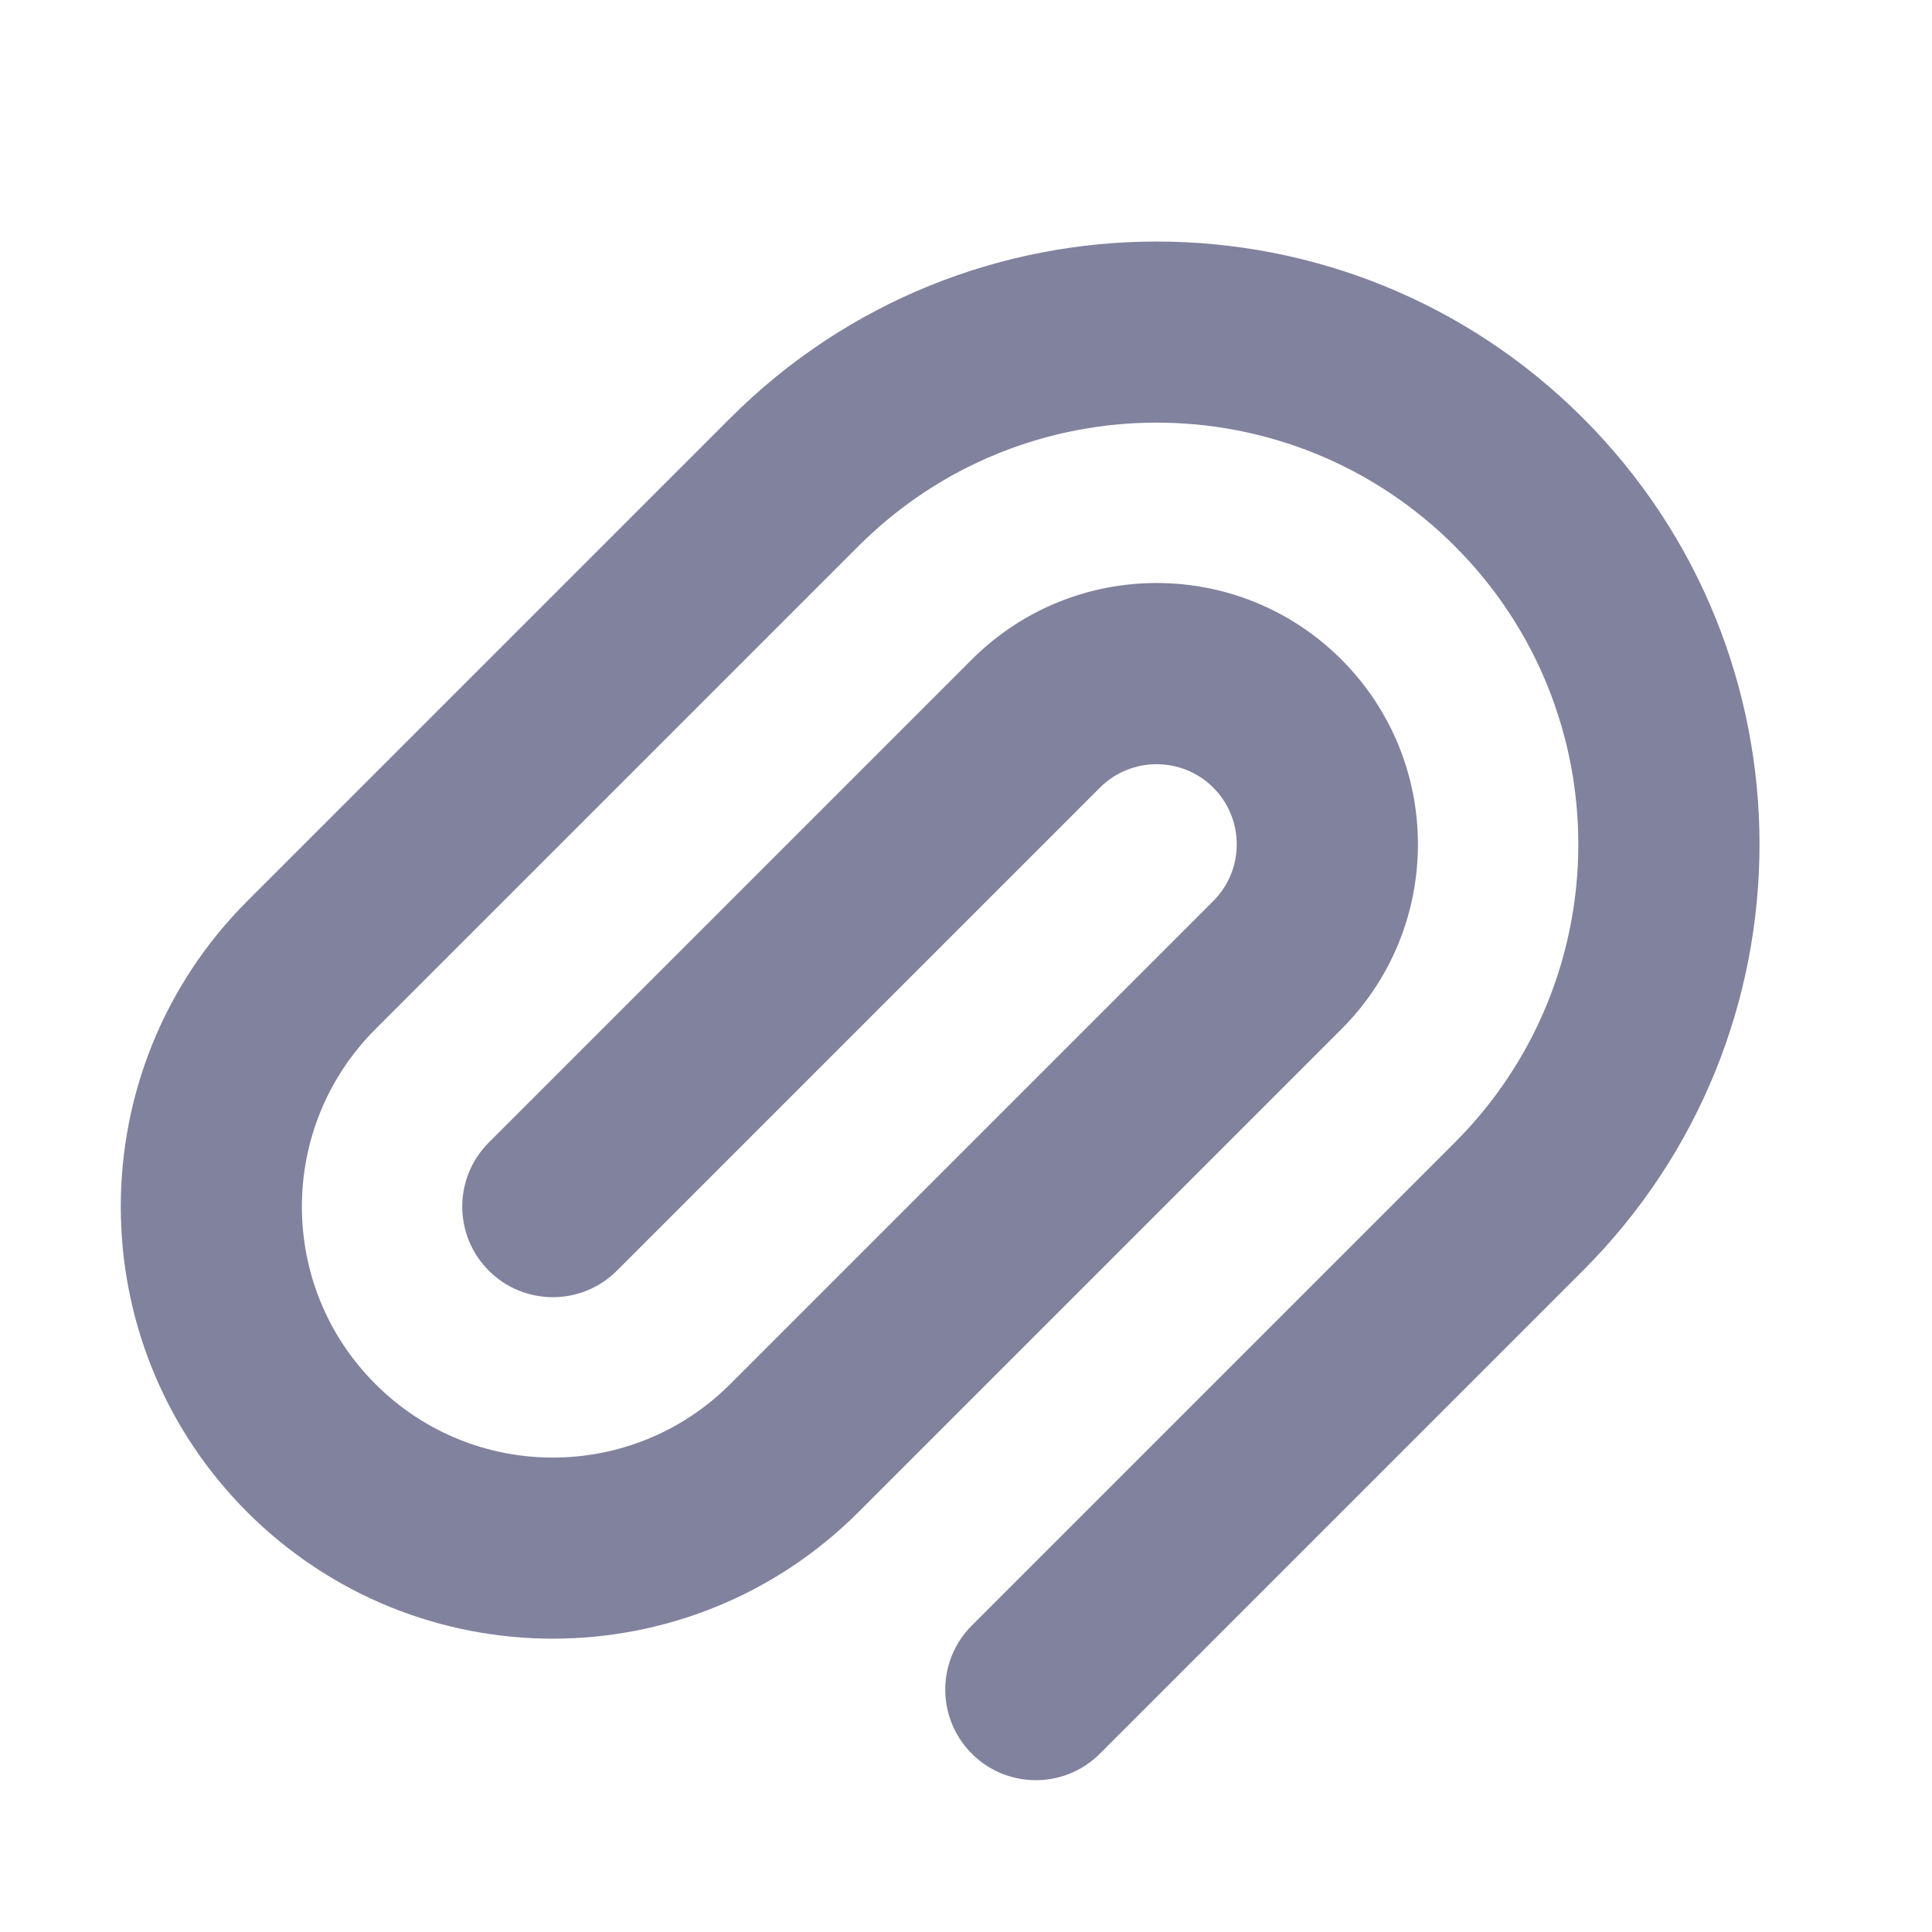
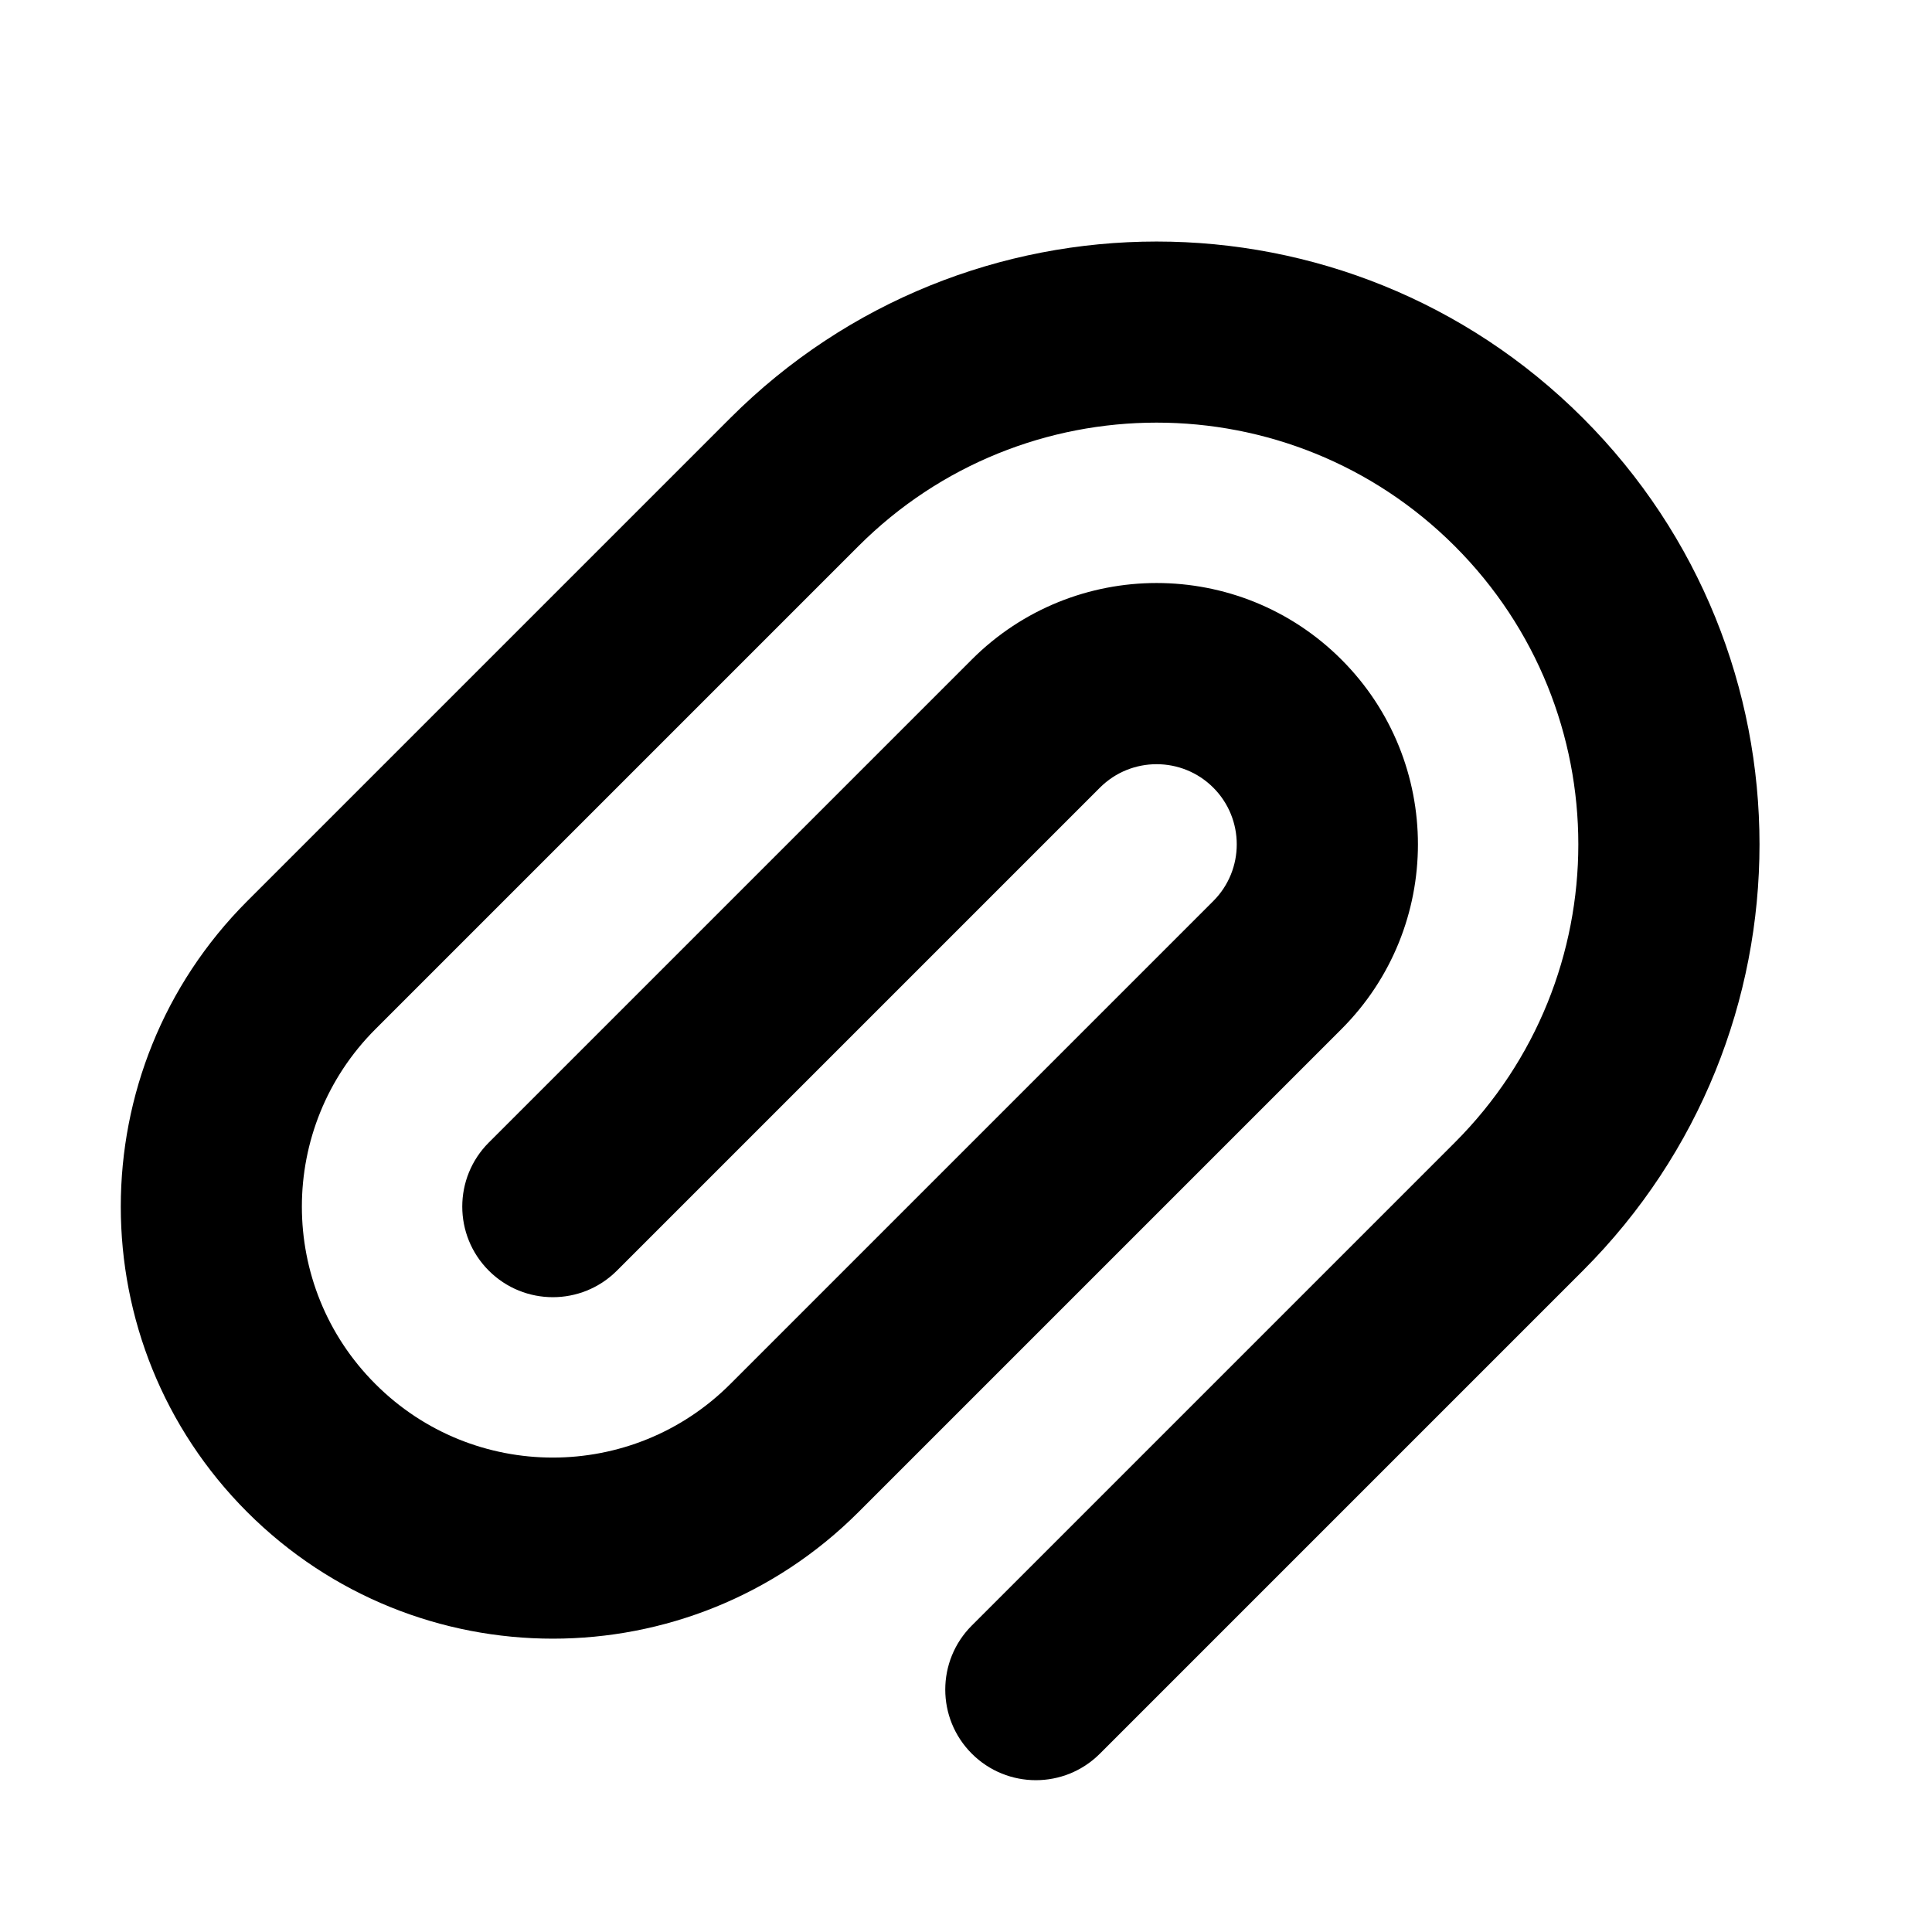
<svg xmlns="http://www.w3.org/2000/svg" width="1em" height="1em" viewBox="0 0 16 16" version="1.1">
  <g id="✔️-Collections" stroke="none" stroke-width="1" fill="none" fill-rule="evenodd">
-     <g id="⚛️-Atoms---Icons" transform="translate(-299, -240)" fill="#80829E" fill-rule="nonzero">
+     <g id="⚛️-Atoms---Icons" transform="translate(-299, -240)" fill="currentColor" fill-rule="nonzero">
      <g id="Collection---Icons" transform="translate(56, 56)">
        <g id="icons" transform="translate(0, 152)">
          <g id="attachment" transform="translate(0, 32)">
            <g id="Path-2" transform="translate(243, 0)">
              <path d="M5.109,10.523 C4.816,10.816 4.341,10.816 4.048,10.523 C3.755,10.23 3.755,9.755 4.048,9.462 L8.048,5.462 C8.893,4.617 10.264,4.617 11.109,5.462 C11.954,6.307 11.954,7.678 11.109,8.523 L7.109,12.523 C5.711,13.92 3.446,13.92 2.048,12.523 C0.651,11.126 0.651,8.86 2.048,7.462 L6.048,3.462 C7.998,1.513 11.159,1.513 13.109,3.462 C15.059,5.412 15.059,8.573 13.109,10.523 L9.109,14.523 C8.816,14.816 8.341,14.816 8.048,14.523 C7.755,14.23 7.755,13.755 8.048,13.462 L12.048,9.462 C13.412,8.098 13.412,5.887 12.048,4.523 C10.684,3.159 8.473,3.159 7.109,4.523 L3.109,8.523 C2.297,9.335 2.297,10.651 3.109,11.462 C3.92,12.274 5.236,12.274 6.048,11.462 L10.048,7.462 C10.307,7.203 10.307,6.782 10.048,6.523 C9.789,6.264 9.368,6.264 9.109,6.523 L5.109,10.523 Z" />
            </g>
          </g>
        </g>
      </g>
    </g>
  </g>
</svg>
